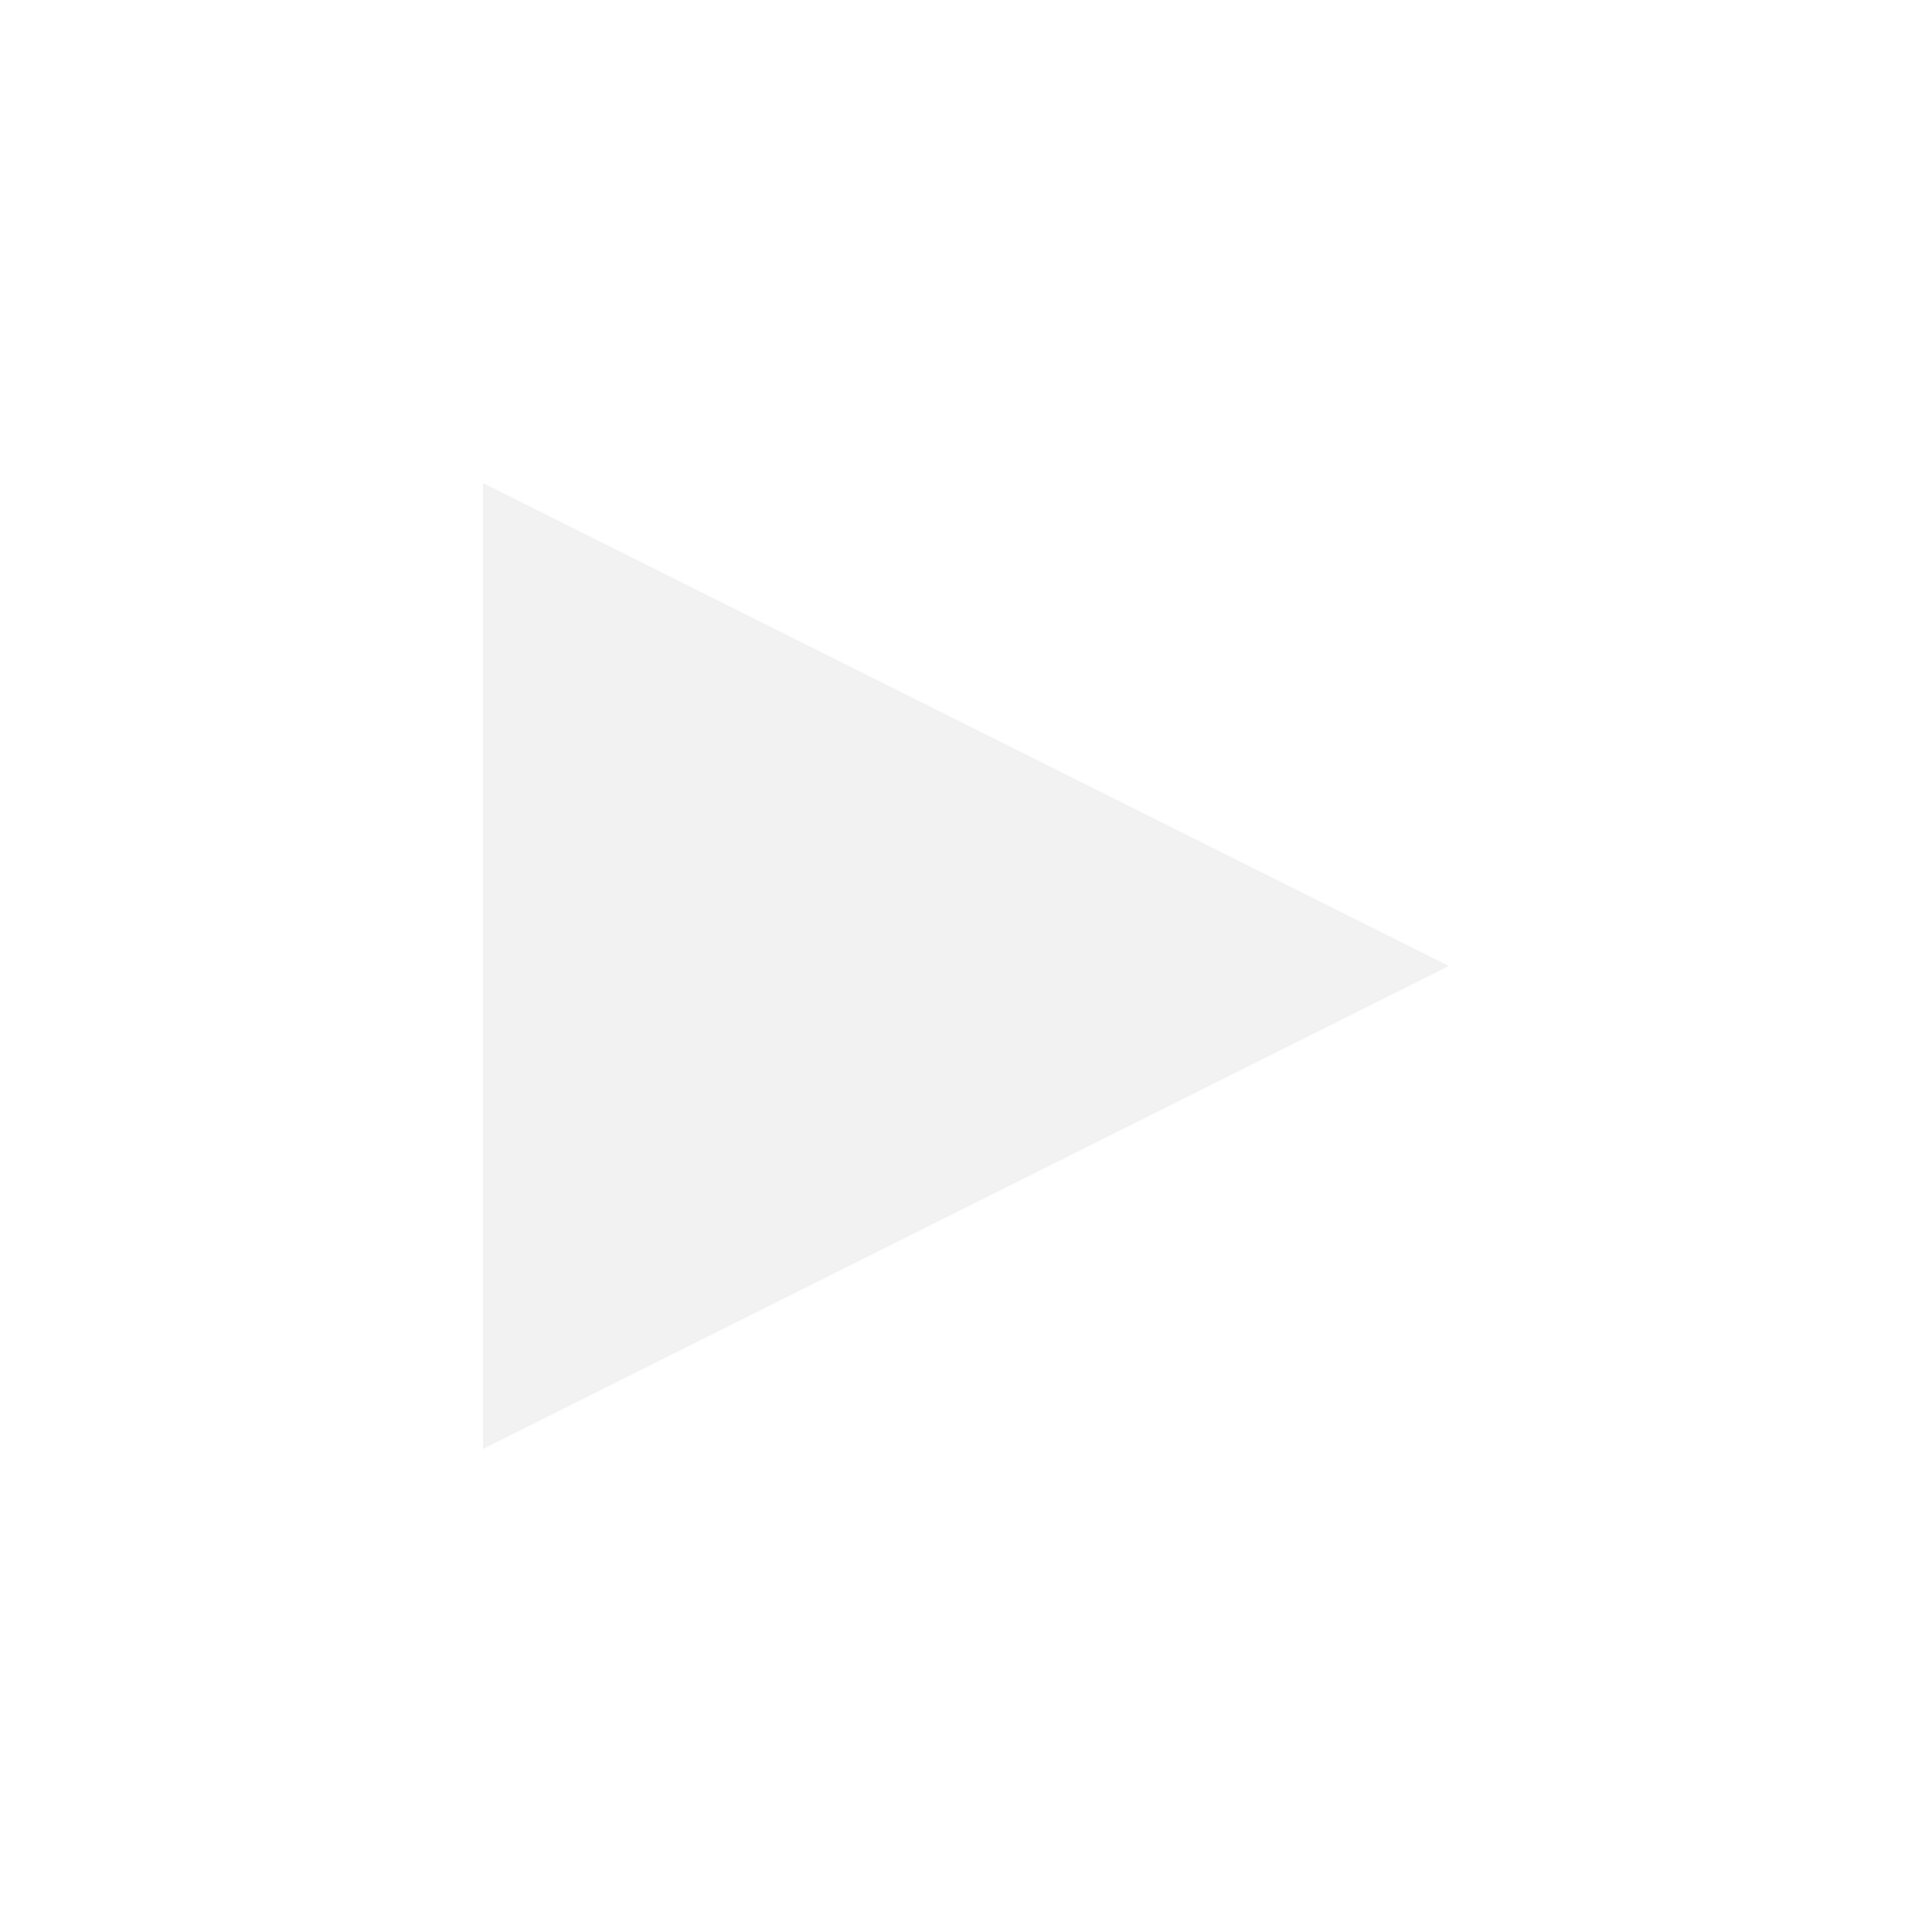
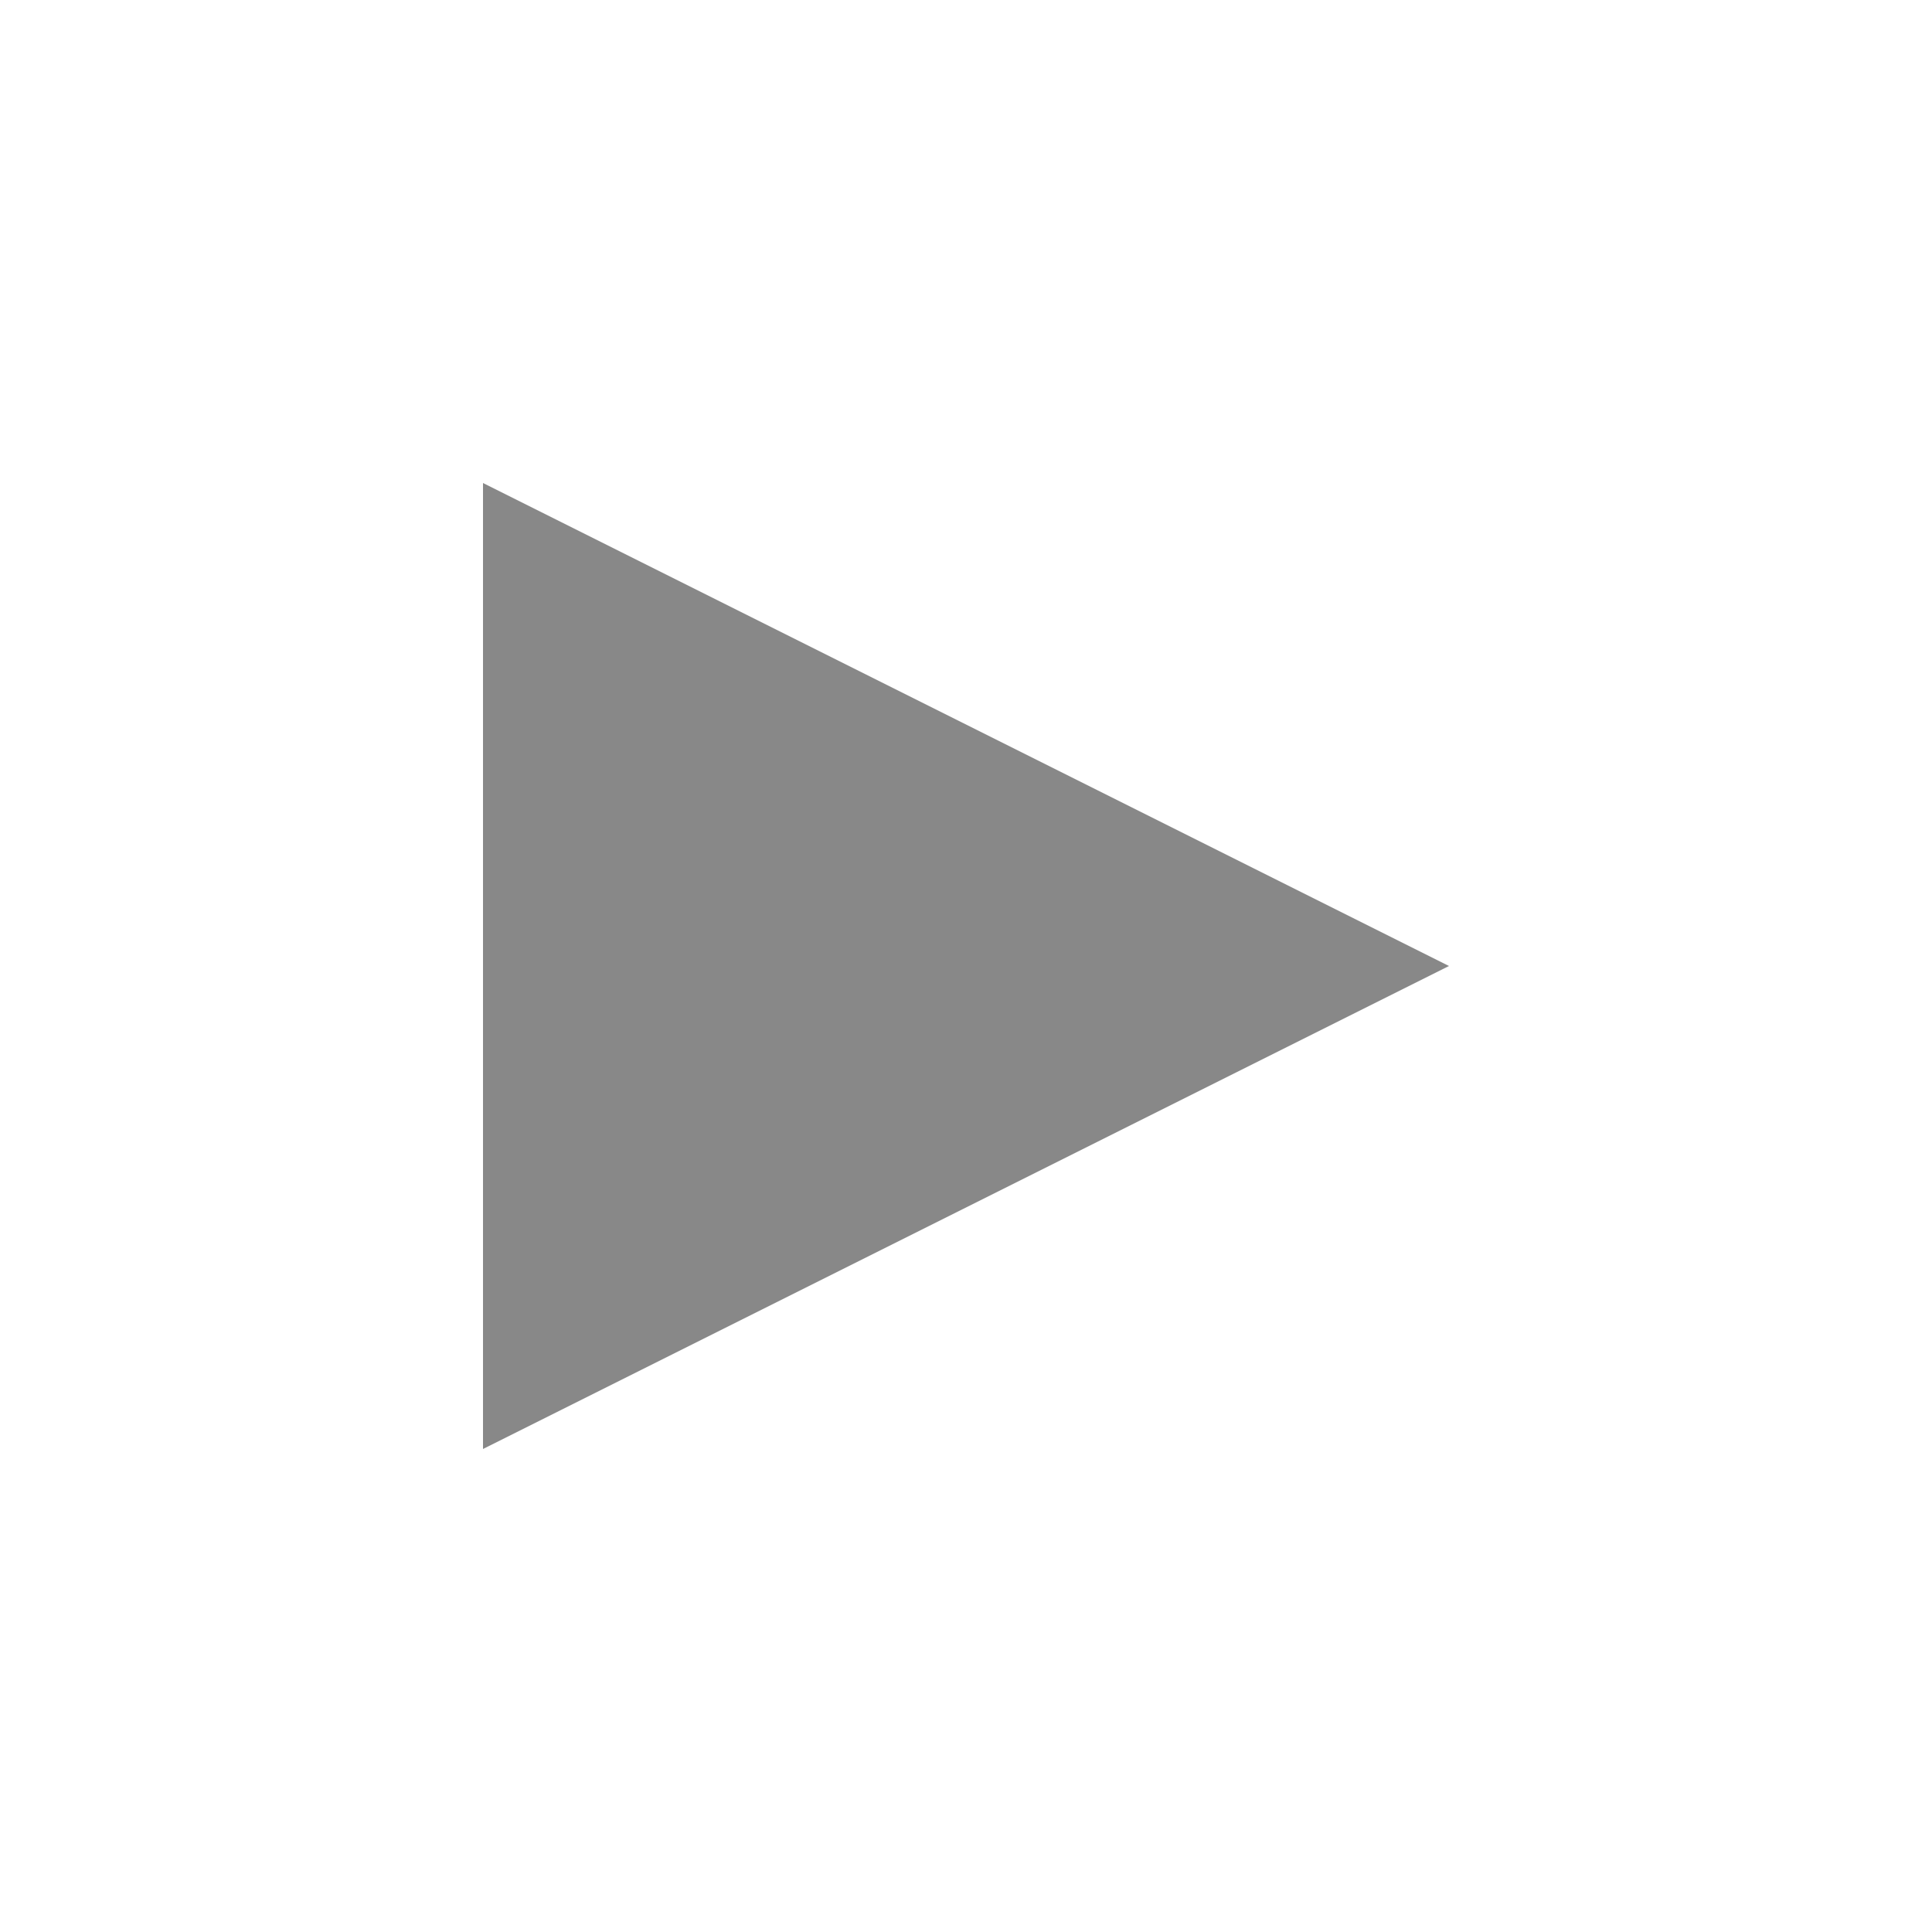
<svg xmlns="http://www.w3.org/2000/svg" id="debug" width="50" height="50">
-   <path d="M 12.5 12.5 L 37.5 25 L 12.5 37.5 Z" fill="#f2f2f2" />
-   <style>svg:target { background-color: crimson; }</style>
+   <path d="M 12.5 12.5 L 37.5 25 L 12.5 37.5 Z" fill="#888" />
+   <style>svg:target { background-color: #f2f2f2; }</style>
</svg>
